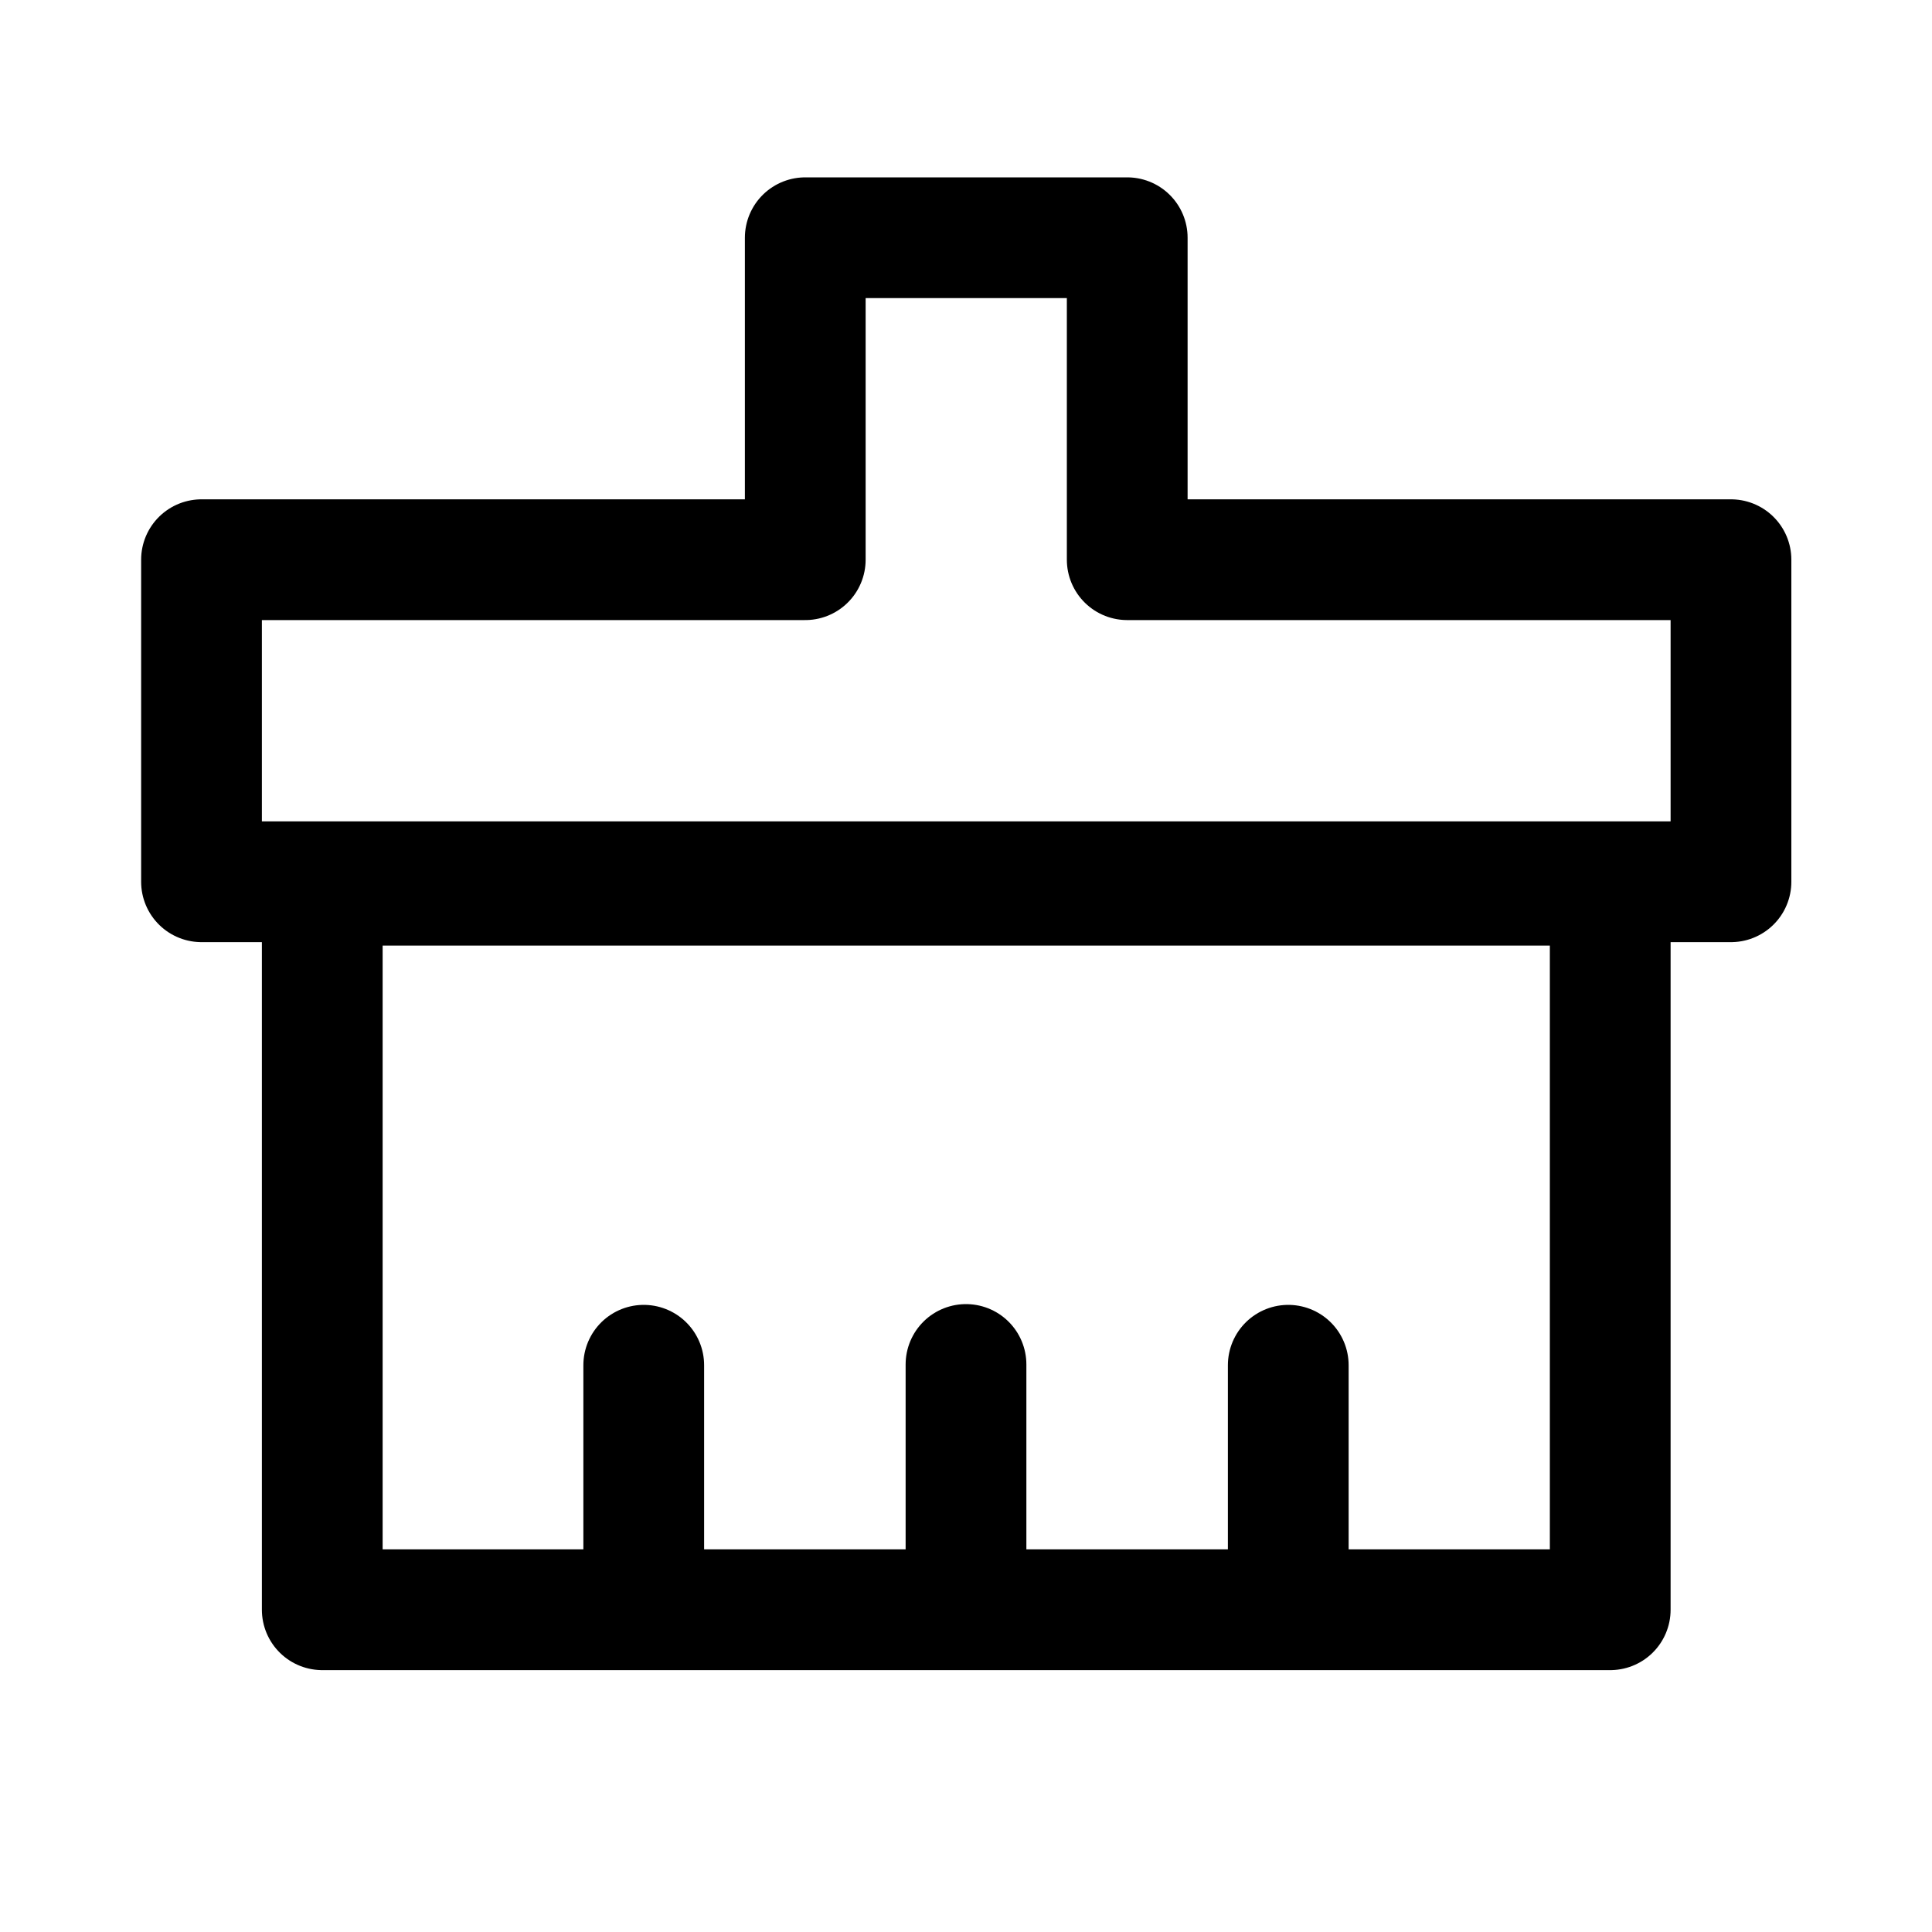
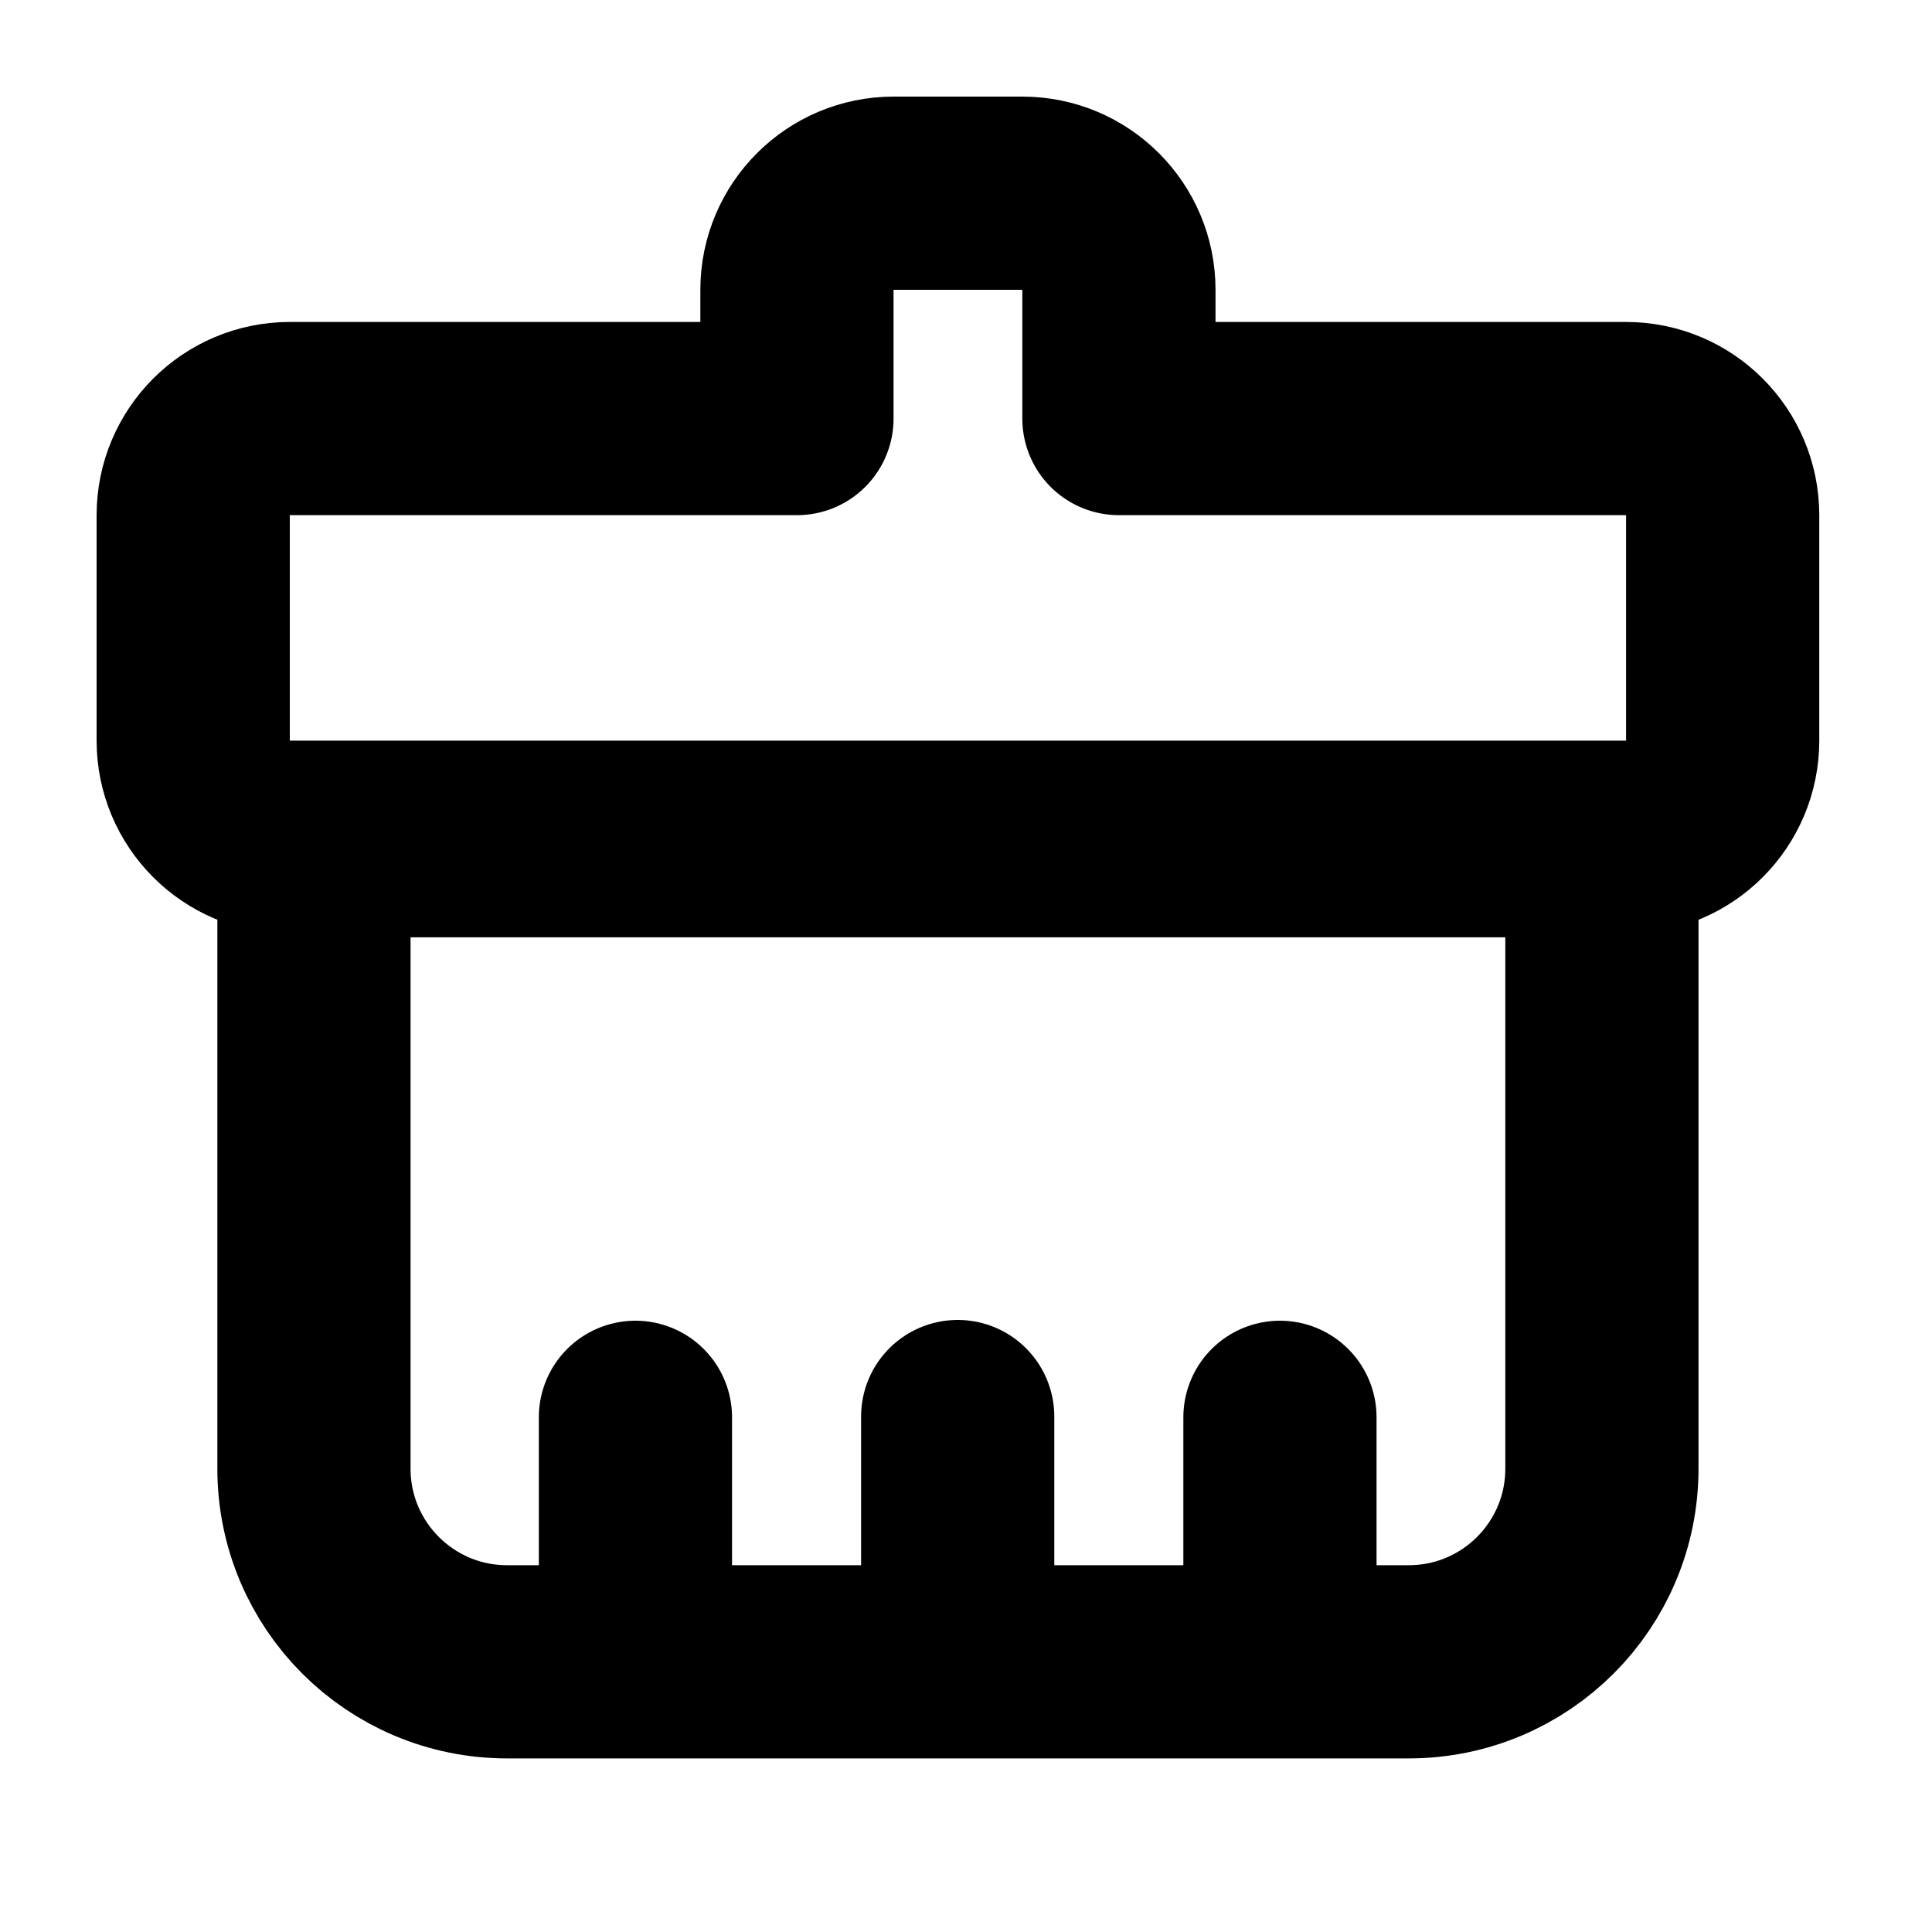
<svg xmlns="http://www.w3.org/2000/svg" width="20" height="20" viewBox="0 0 20 20" fill="none">
-   <path fill-rule="evenodd" clip-rule="evenodd" d="M8.336 2.461H11.669V5.794H17.919V9.128H2.086V5.794H8.336V2.461Z" stroke="currentColor" stroke-width="1.25" stroke-linecap="round" stroke-linejoin="round" />
-   <path d="M3.336 16.664H16.669V9.164H3.336V16.664Z" stroke="currentColor" stroke-width="1.25" stroke-linejoin="round" />
-   <path d="M6.664 16.626V14.133" stroke="currentColor" stroke-width="1.25" stroke-linecap="round" stroke-linejoin="round" />
-   <path d="M10 16.625V14.125" stroke="currentColor" stroke-width="1.25" stroke-linecap="round" stroke-linejoin="round" />
-   <path d="M13.336 16.626V14.133" stroke="currentColor" stroke-width="1.25" stroke-linecap="round" stroke-linejoin="round" />
+   <path fill-rule="evenodd" clip-rule="evenodd" d="M8.25 3C8.25 2.448 8.698 2 9.25 2H10.583C11.136 2 11.583 2.448 11.583 3V4.333H16.833C17.386 4.333 17.833 4.781 17.833 5.333V7.667C17.833 8.219 17.386 8.667 16.833 8.667H3C2.448 8.667 2 8.219 2 7.667V5.333C2 4.781 2.448 4.333 3 4.333H8.25V3Z" stroke="currentColor" stroke-width="2" stroke-linecap="round" stroke-linejoin="round" />
+   <path d="M3.25 15.203C3.25 16.308 4.145 17.203 5.25 17.203H14.583C15.688 17.203 16.583 16.308 16.583 15.203V8.703H3.25V15.203Z" stroke="currentColor" stroke-width="2" stroke-linecap="round" stroke-linejoin="round" />
+   <path d="M6.578 17.165V14.672" stroke="currentColor" stroke-width="2" stroke-linecap="round" stroke-linejoin="round" />
+   <path d="M9.914 17.164V14.664" stroke="currentColor" stroke-width="2" stroke-linecap="round" stroke-linejoin="round" />
+   <path d="M13.25 17.165V14.672" stroke="currentColor" stroke-width="2" stroke-linecap="round" stroke-linejoin="round" />
</svg>
